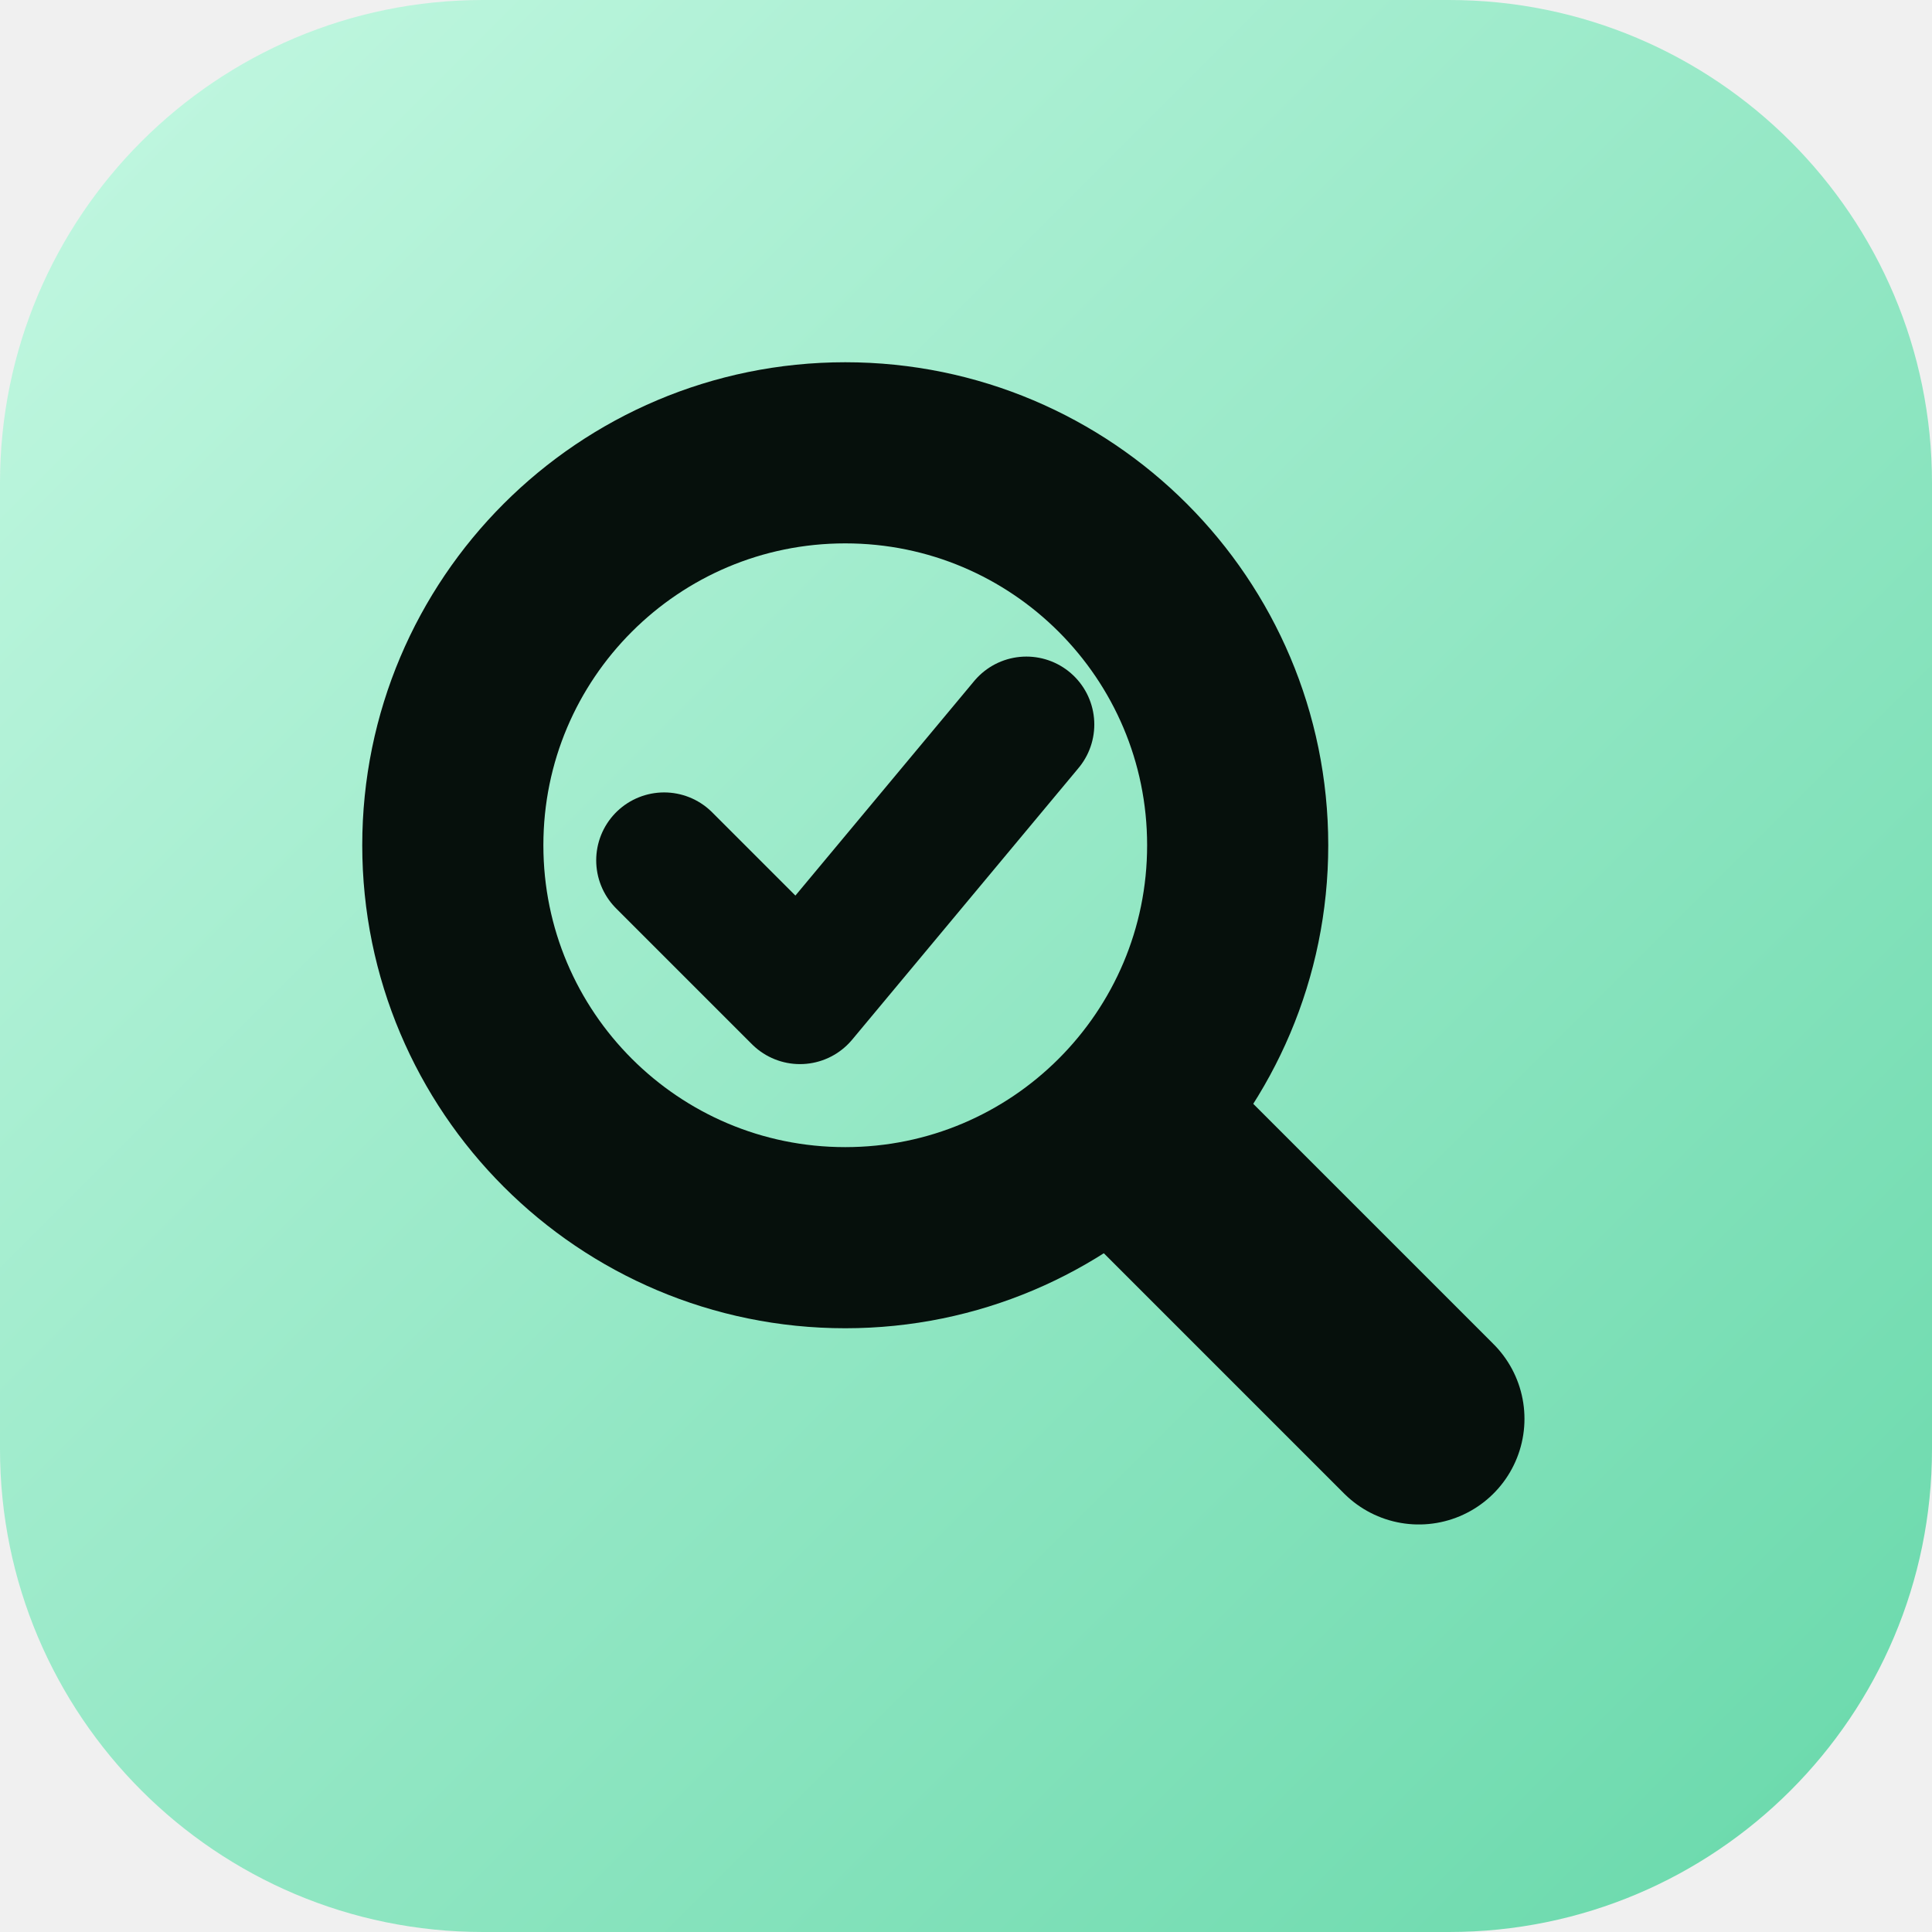
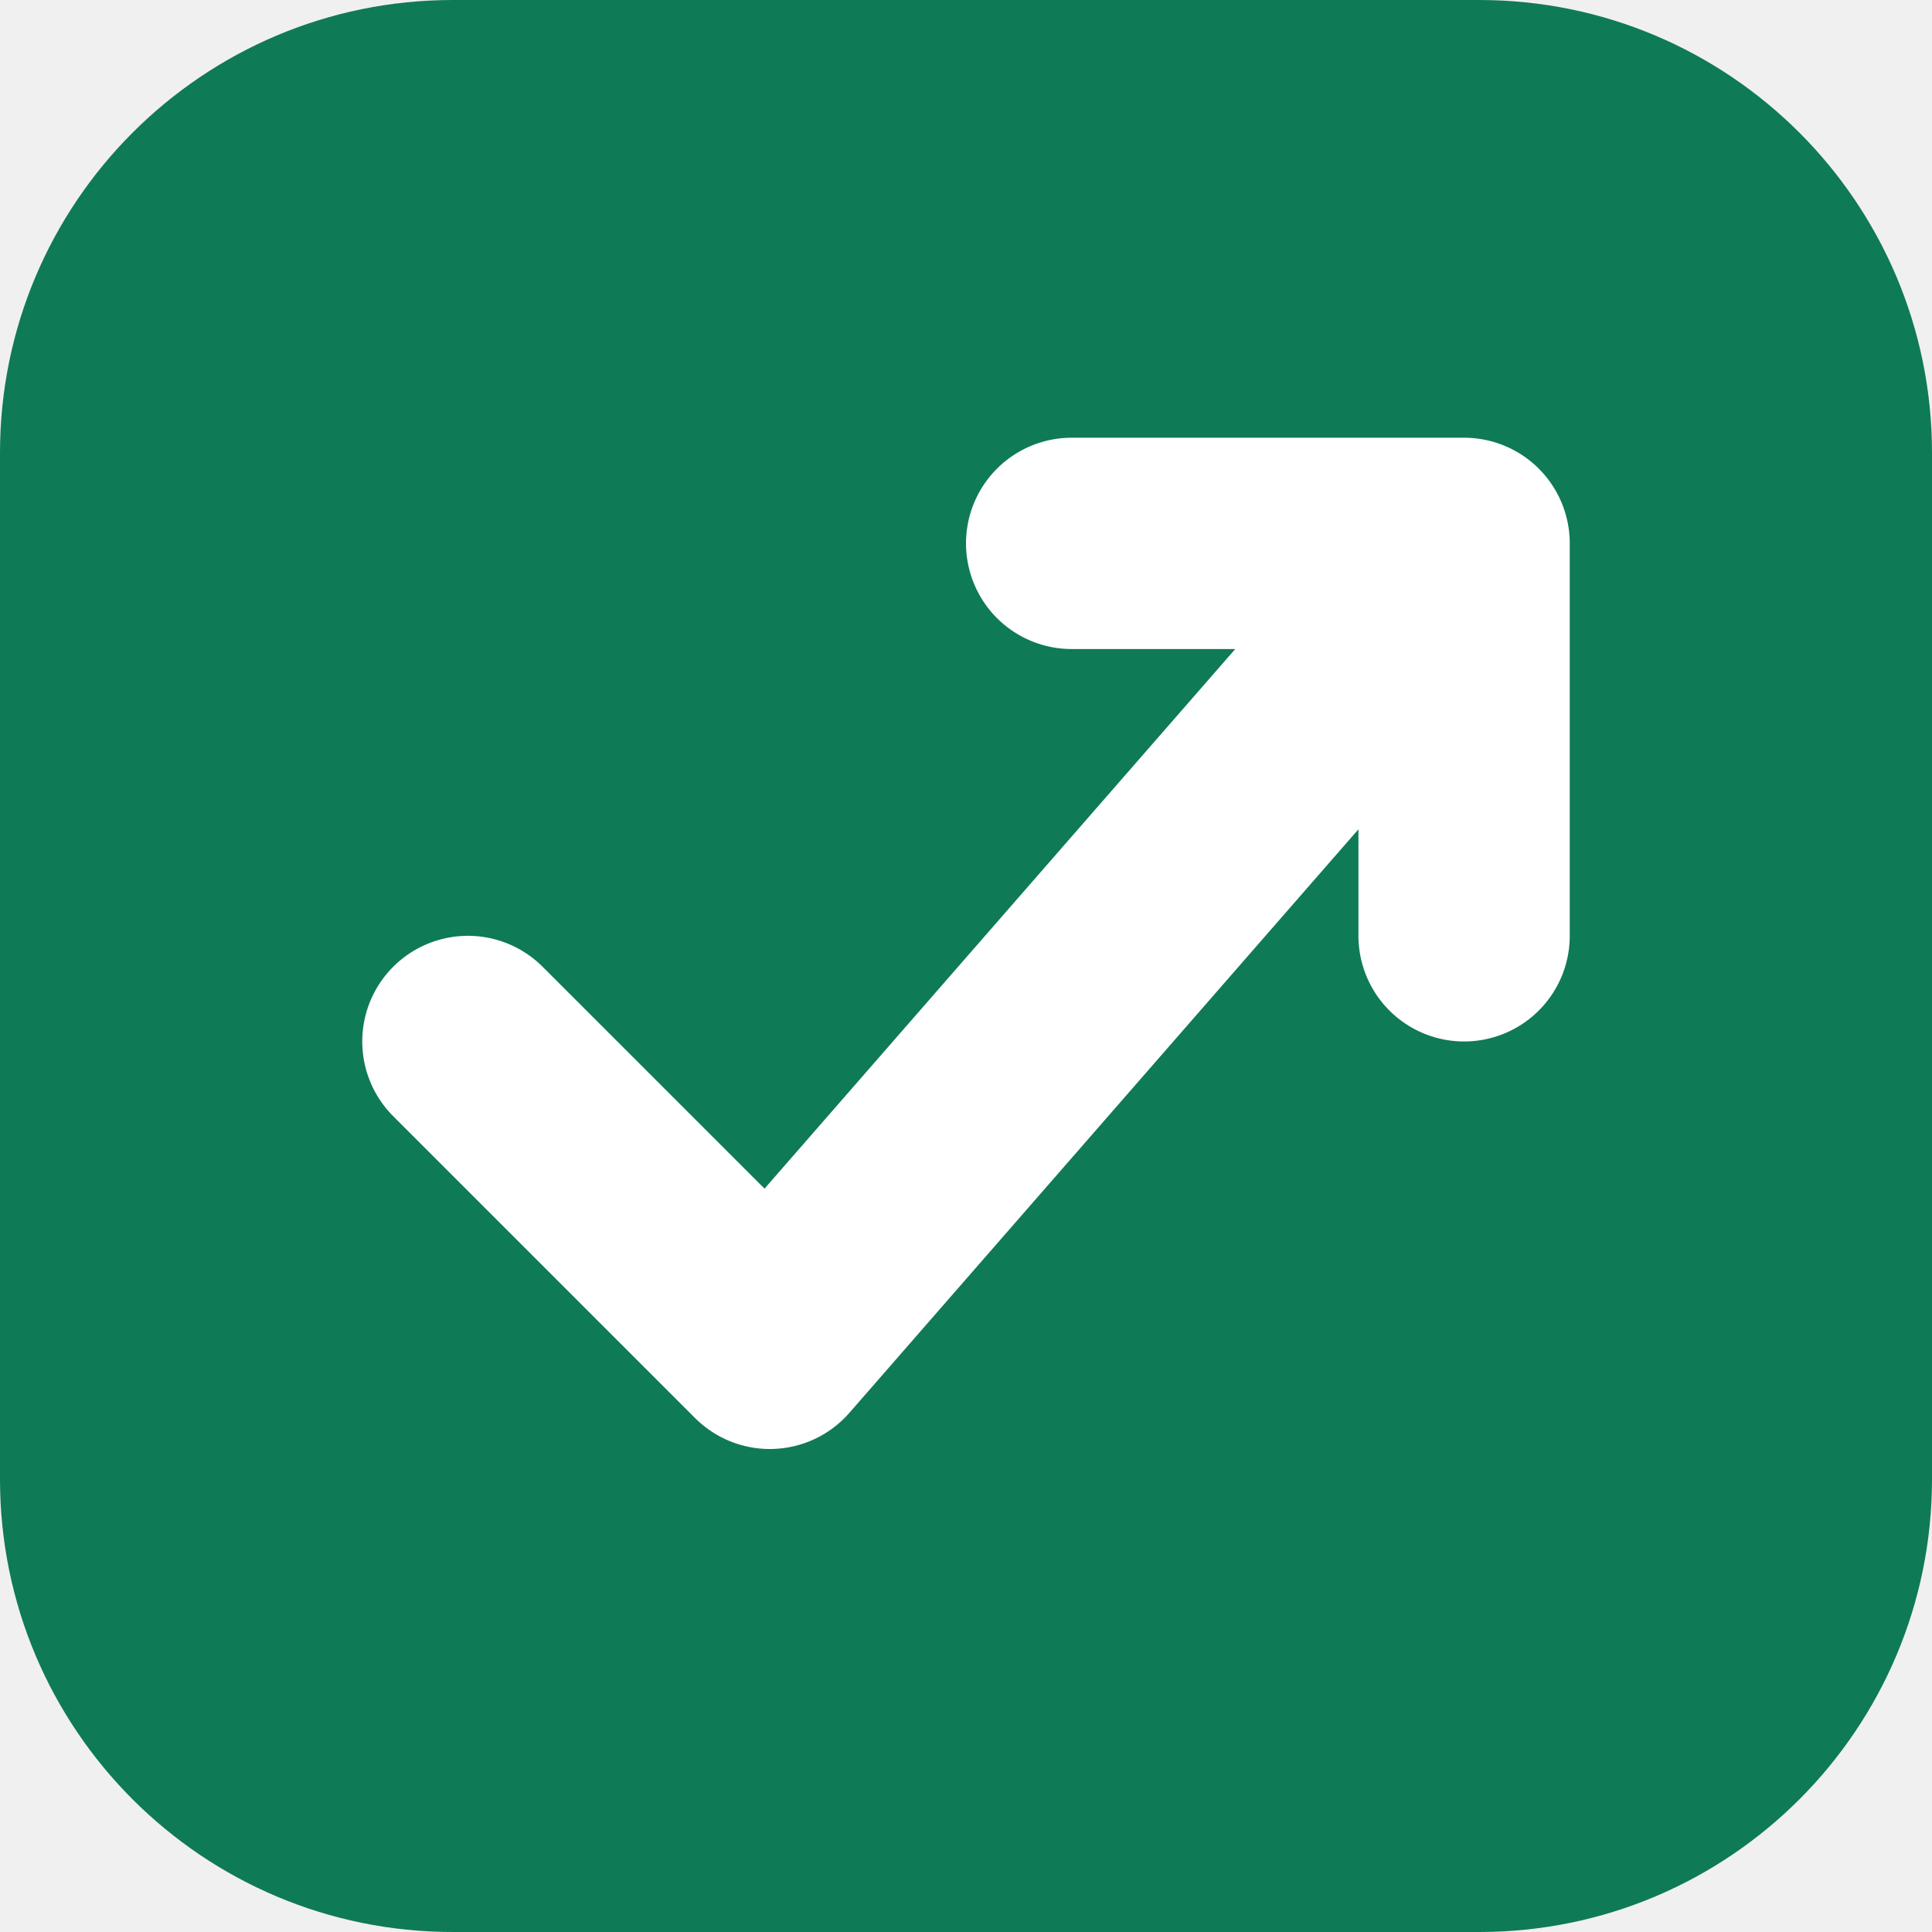
<svg xmlns="http://www.w3.org/2000/svg" viewBox="0 0 64 64" role="img" aria-label="SEO Fix Kit">
-   <defs>
-     <linearGradient id="t" x1="0" y1="0" x2="64" y2="64" gradientUnits="userSpaceOnUse">
-       <stop offset="0" stop-color="#c4f8e2" />
-       <stop offset="1" stop-color="#67d8aa" />
-     </linearGradient>
-   </defs>
-   <rect width="64" height="64" rx="16" fill="url(#t)" />
-   <circle cx="28" cy="28" r="13" fill="none" stroke="#06100c" stroke-width="6" />
-   <path d="m38 38 9 9" fill="none" stroke="#06100c" stroke-width="7" stroke-linecap="round" />
-   <path d="m22 28.5 4.5 4.5 7.5-9" fill="none" stroke="#06100c" stroke-width="4.5" stroke-linecap="round" stroke-linejoin="round" />
+   <rect width="64" height="64" rx="15" fill="#0f7a56" />
+   <path d="M15.5 34.5 25.5 44.5 46 21M35.5 18H48.5V31" fill="none" stroke="#ffffff" stroke-width="7" stroke-linecap="round" stroke-linejoin="round" />
</svg>
